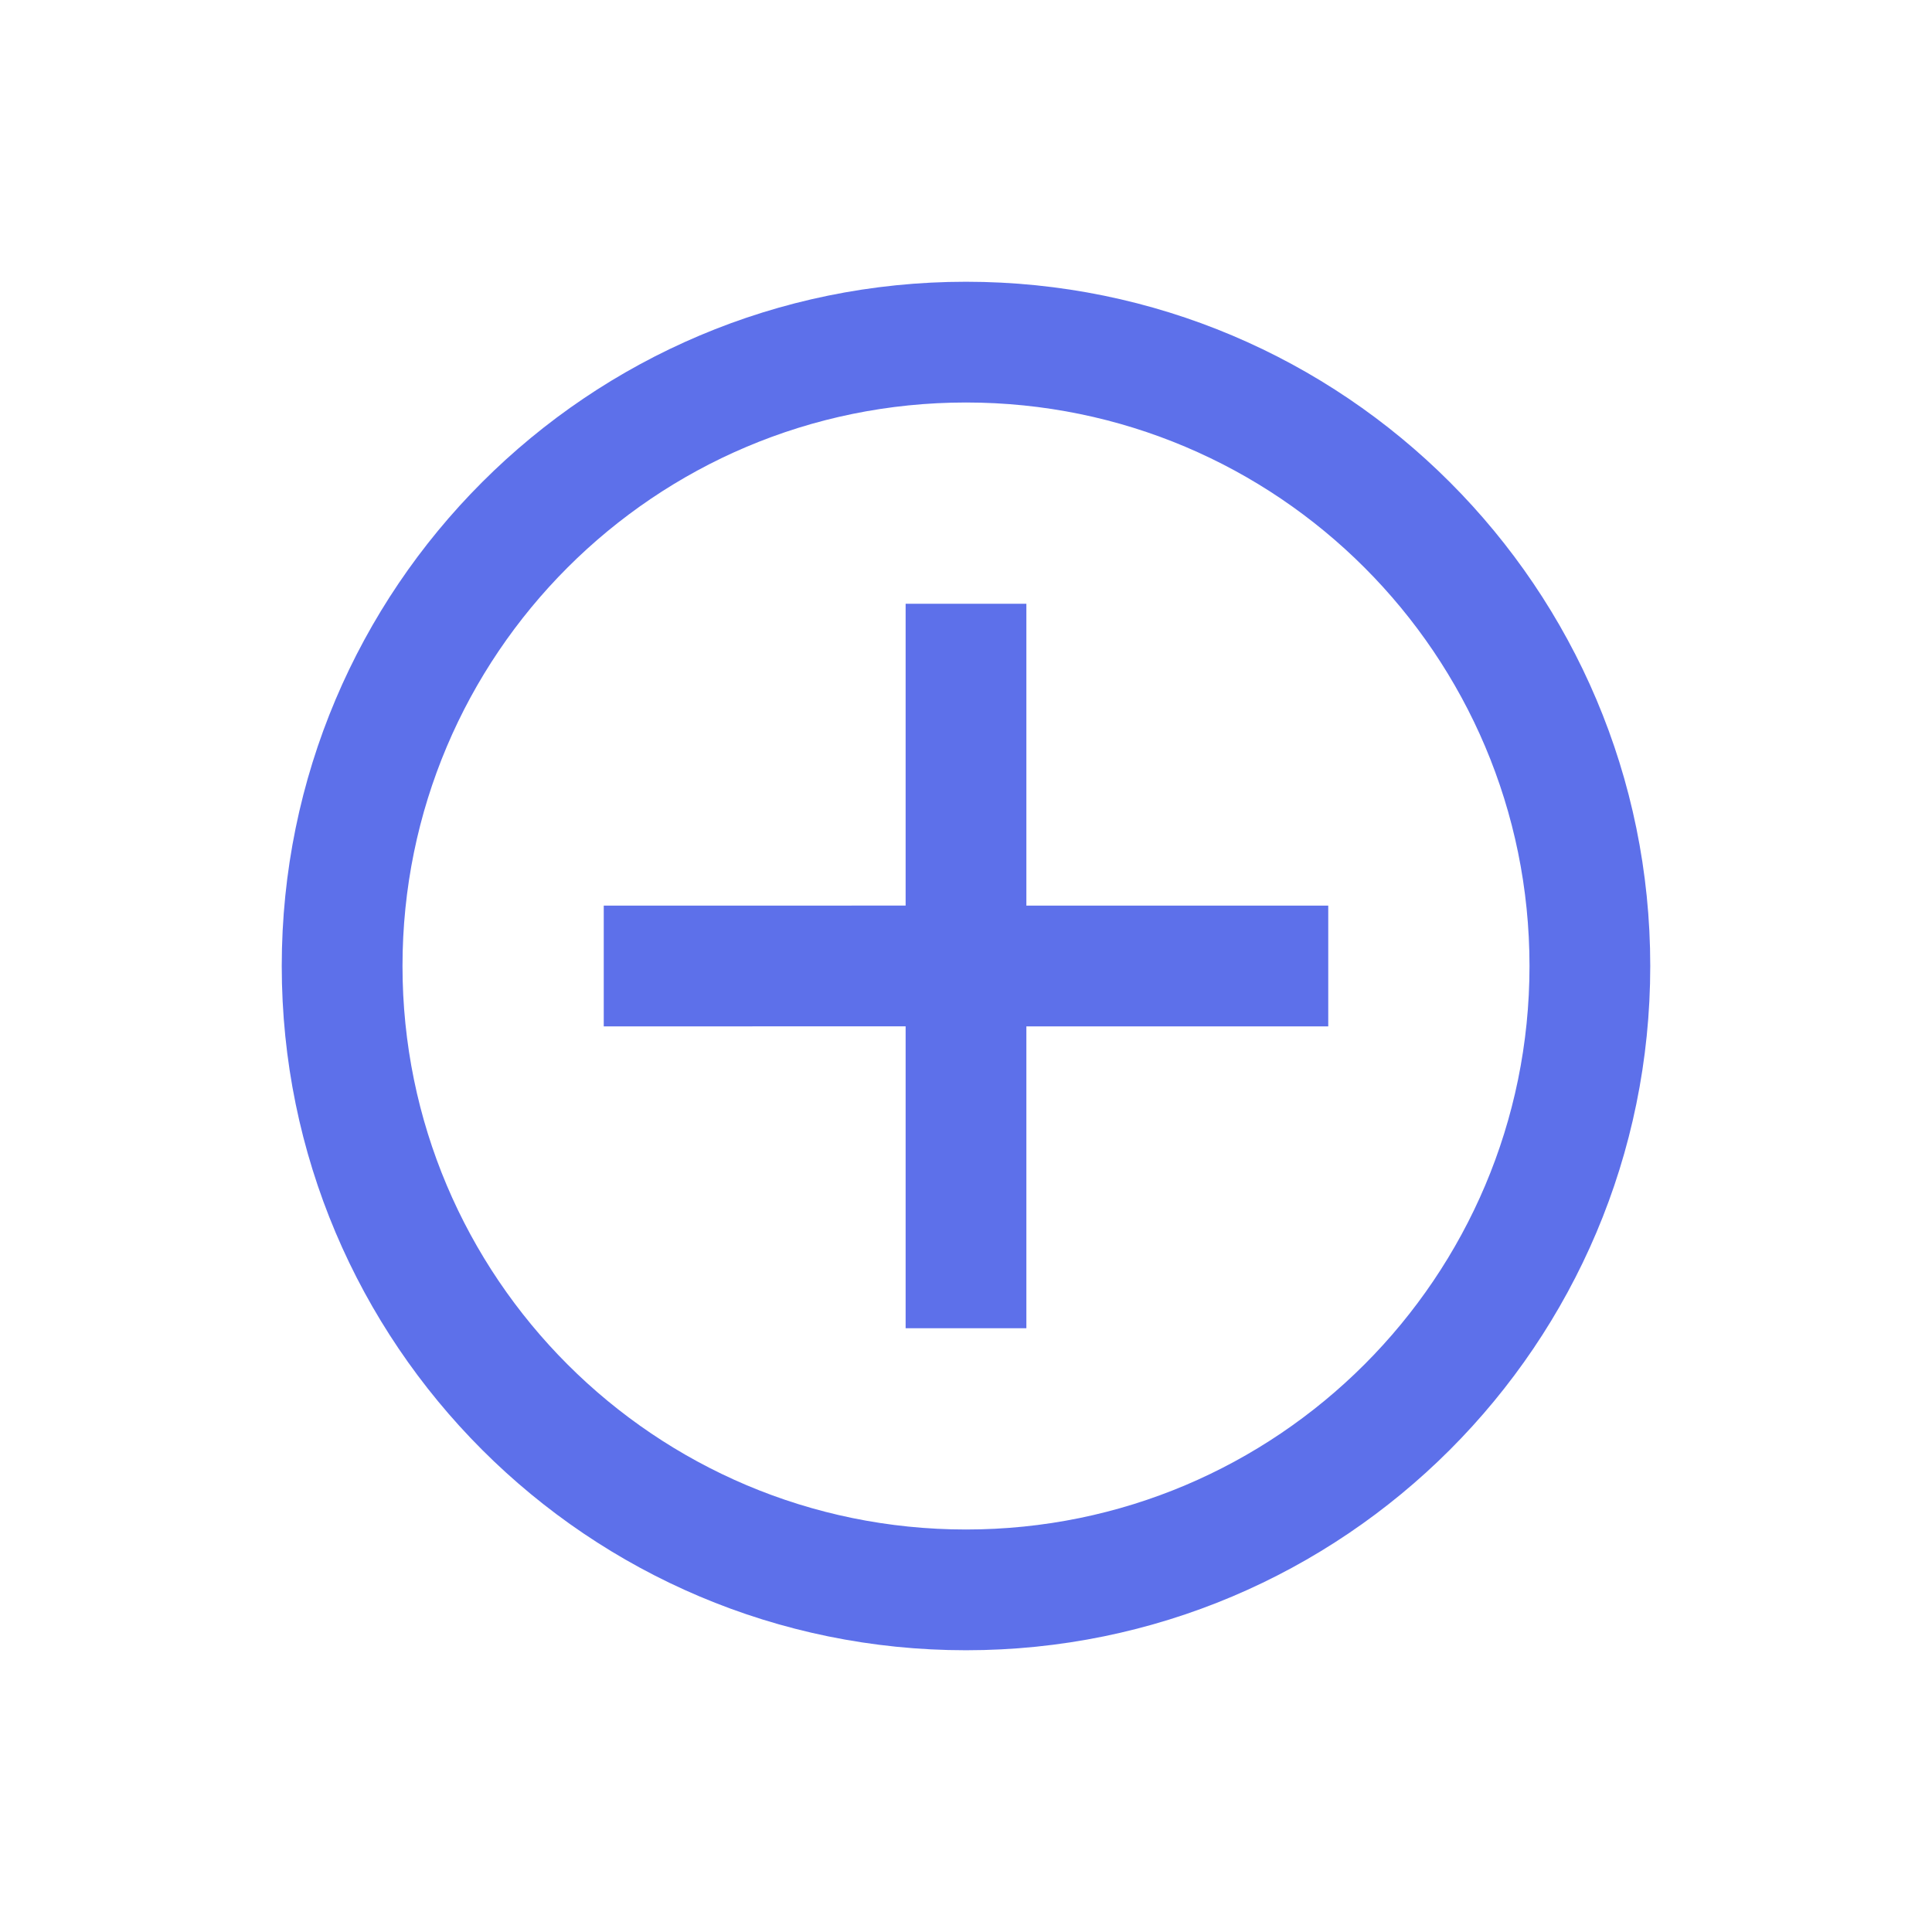
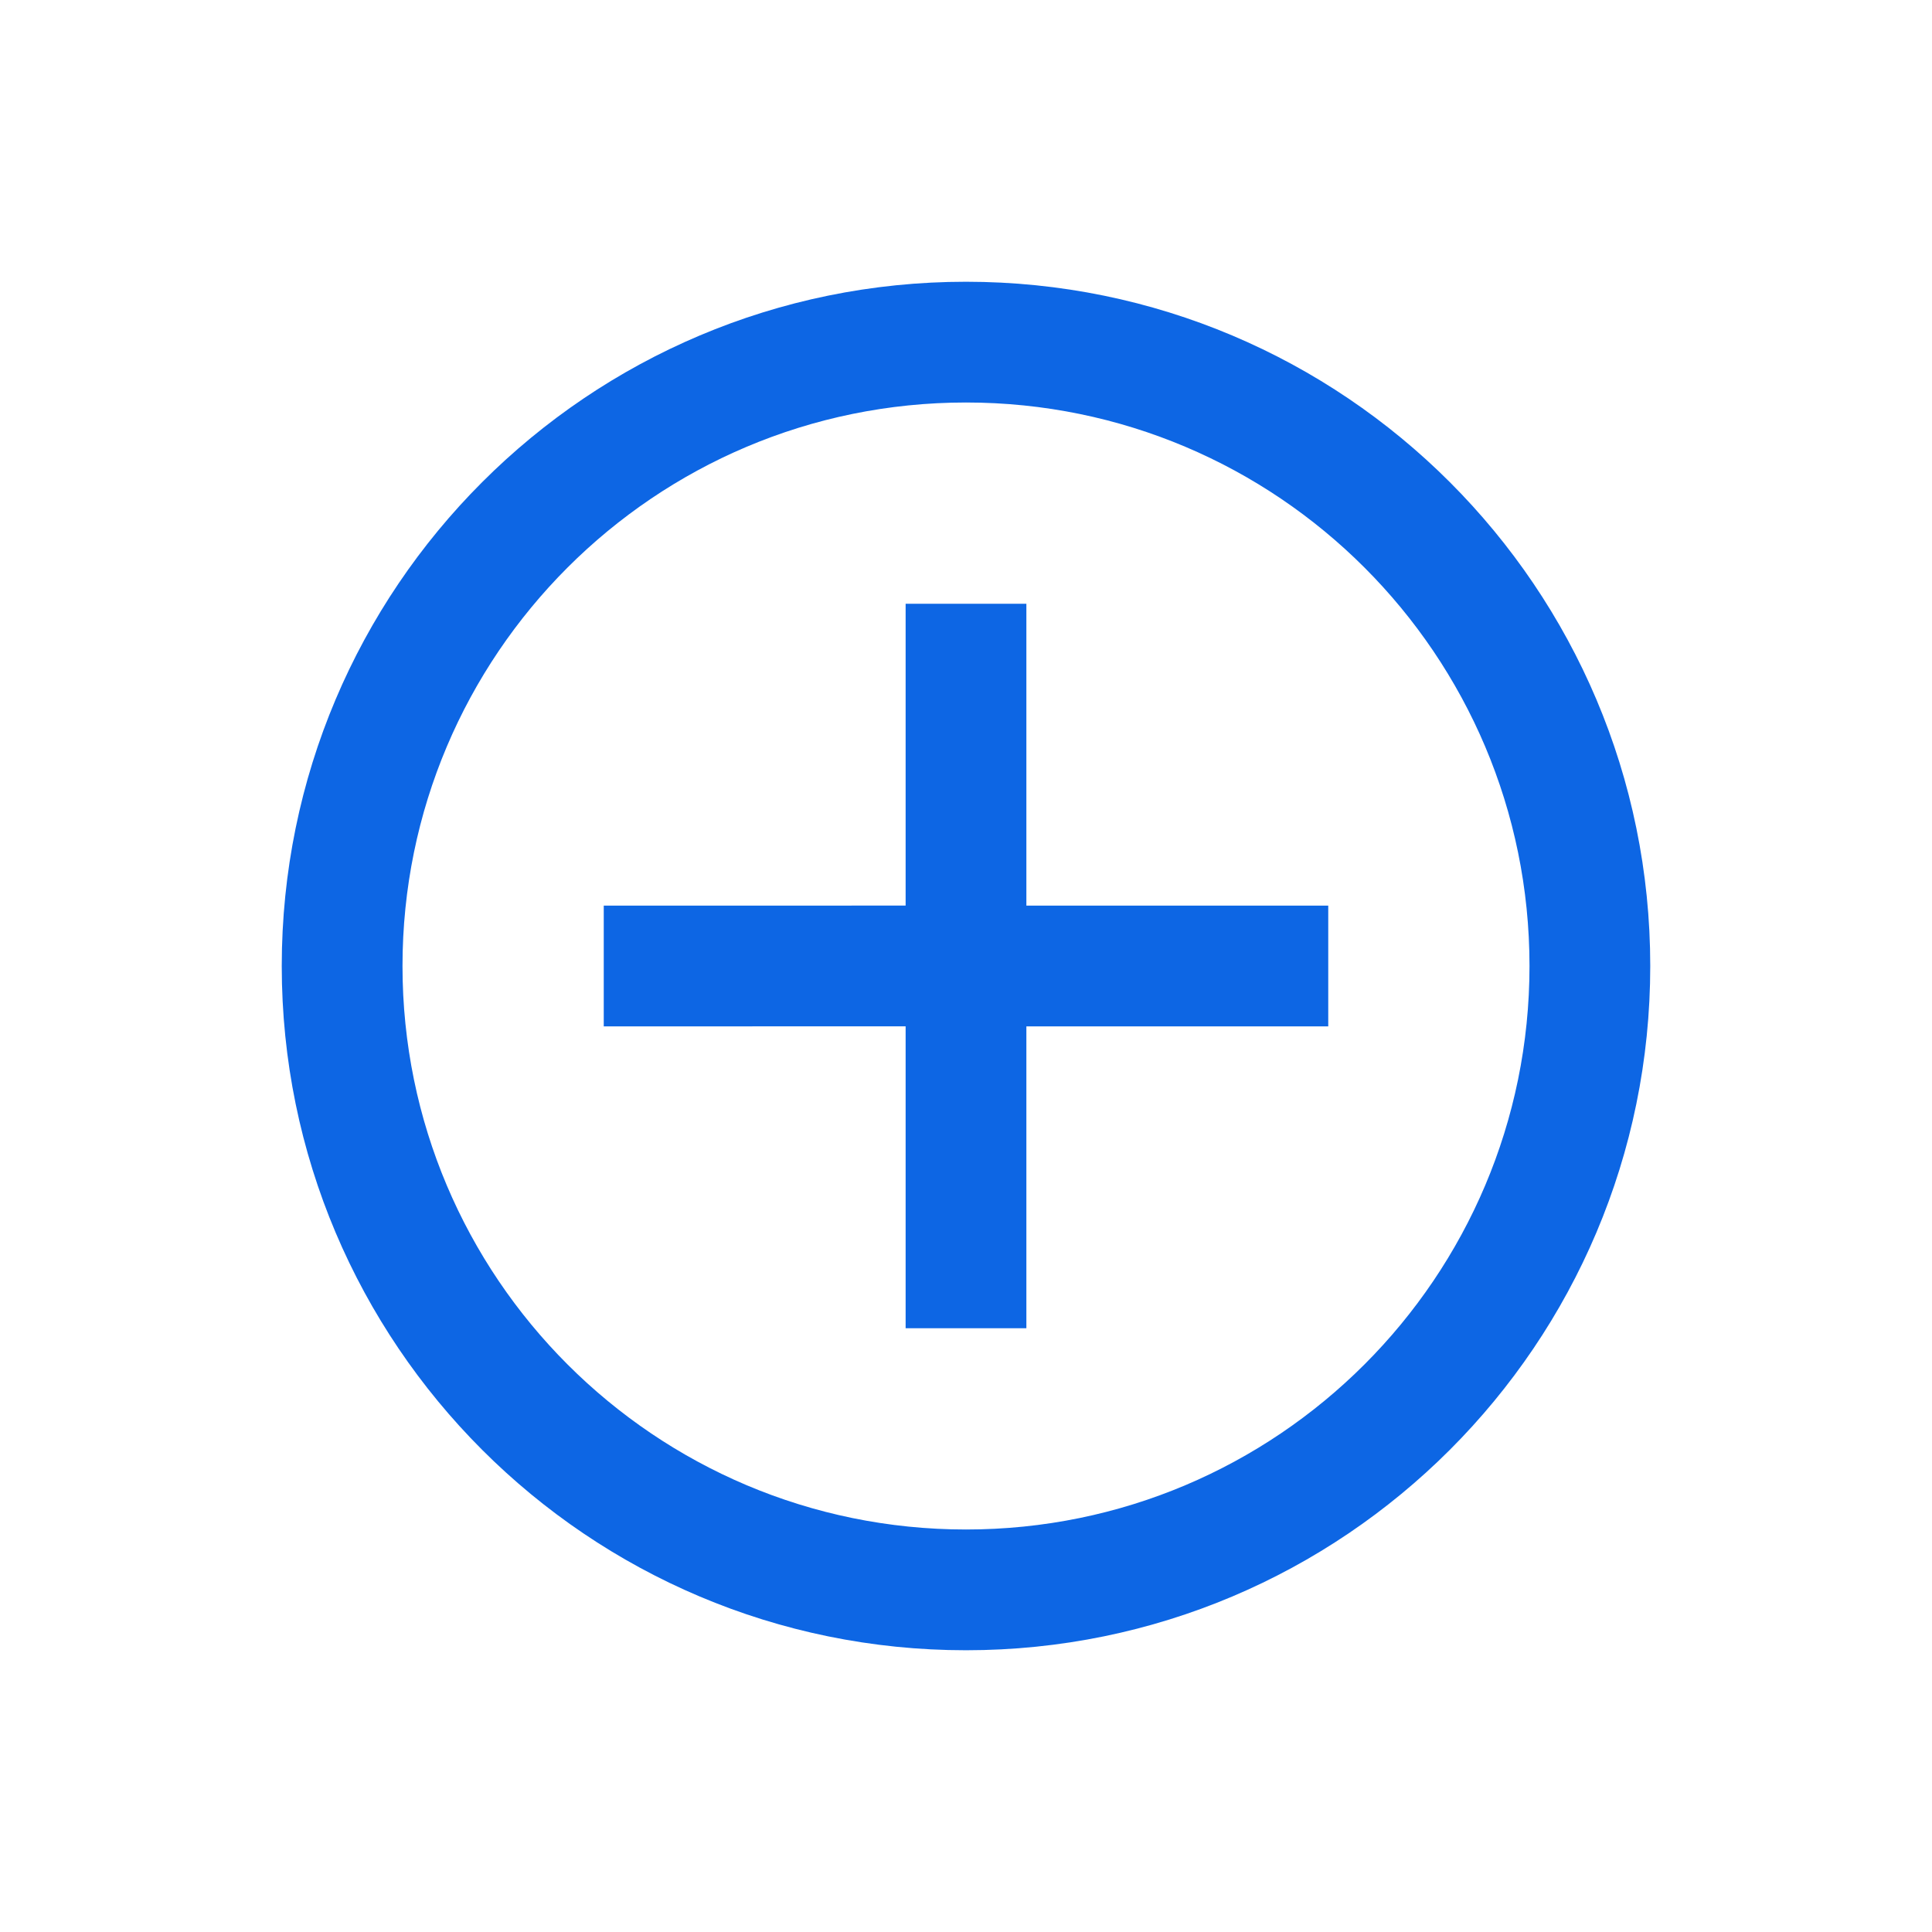
<svg xmlns="http://www.w3.org/2000/svg" t="1658885625625" class="icon" viewBox="0 0 1024 1024" version="1.1" p-id="1327" width="200" height="200">
  <defs>
    <style type="text/css" />
  </defs>
-   <path d="M512 149.333c200.299 0 362.667 162.368 362.667 362.667s-162.368 362.667-362.667 362.667S149.333 712.299 149.333 512 311.701 149.333 512 149.333z m0 64c-164.949 0-298.667 133.717-298.667 298.667s133.717 298.667 298.667 298.667 298.667-133.717 298.667-298.667-133.717-298.667-298.667-298.667z m32 106.667v160H704v64h-160V704h-64v-160.021L320 544v-64l160-0.021V320h64z" p-id="1328" fill="#5d70ea" />
+   <path d="M512 149.333c200.299 0 362.667 162.368 362.667 362.667s-162.368 362.667-362.667 362.667S149.333 712.299 149.333 512 311.701 149.333 512 149.333z m0 64c-164.949 0-298.667 133.717-298.667 298.667s133.717 298.667 298.667 298.667 298.667-133.717 298.667-298.667-133.717-298.667-298.667-298.667z m32 106.667v160H704v64h-160V704h-64v-160.021L320 544v-64l160-0.021V320h64z" p-id="1328" fill="#0D66E4" />
</svg>
